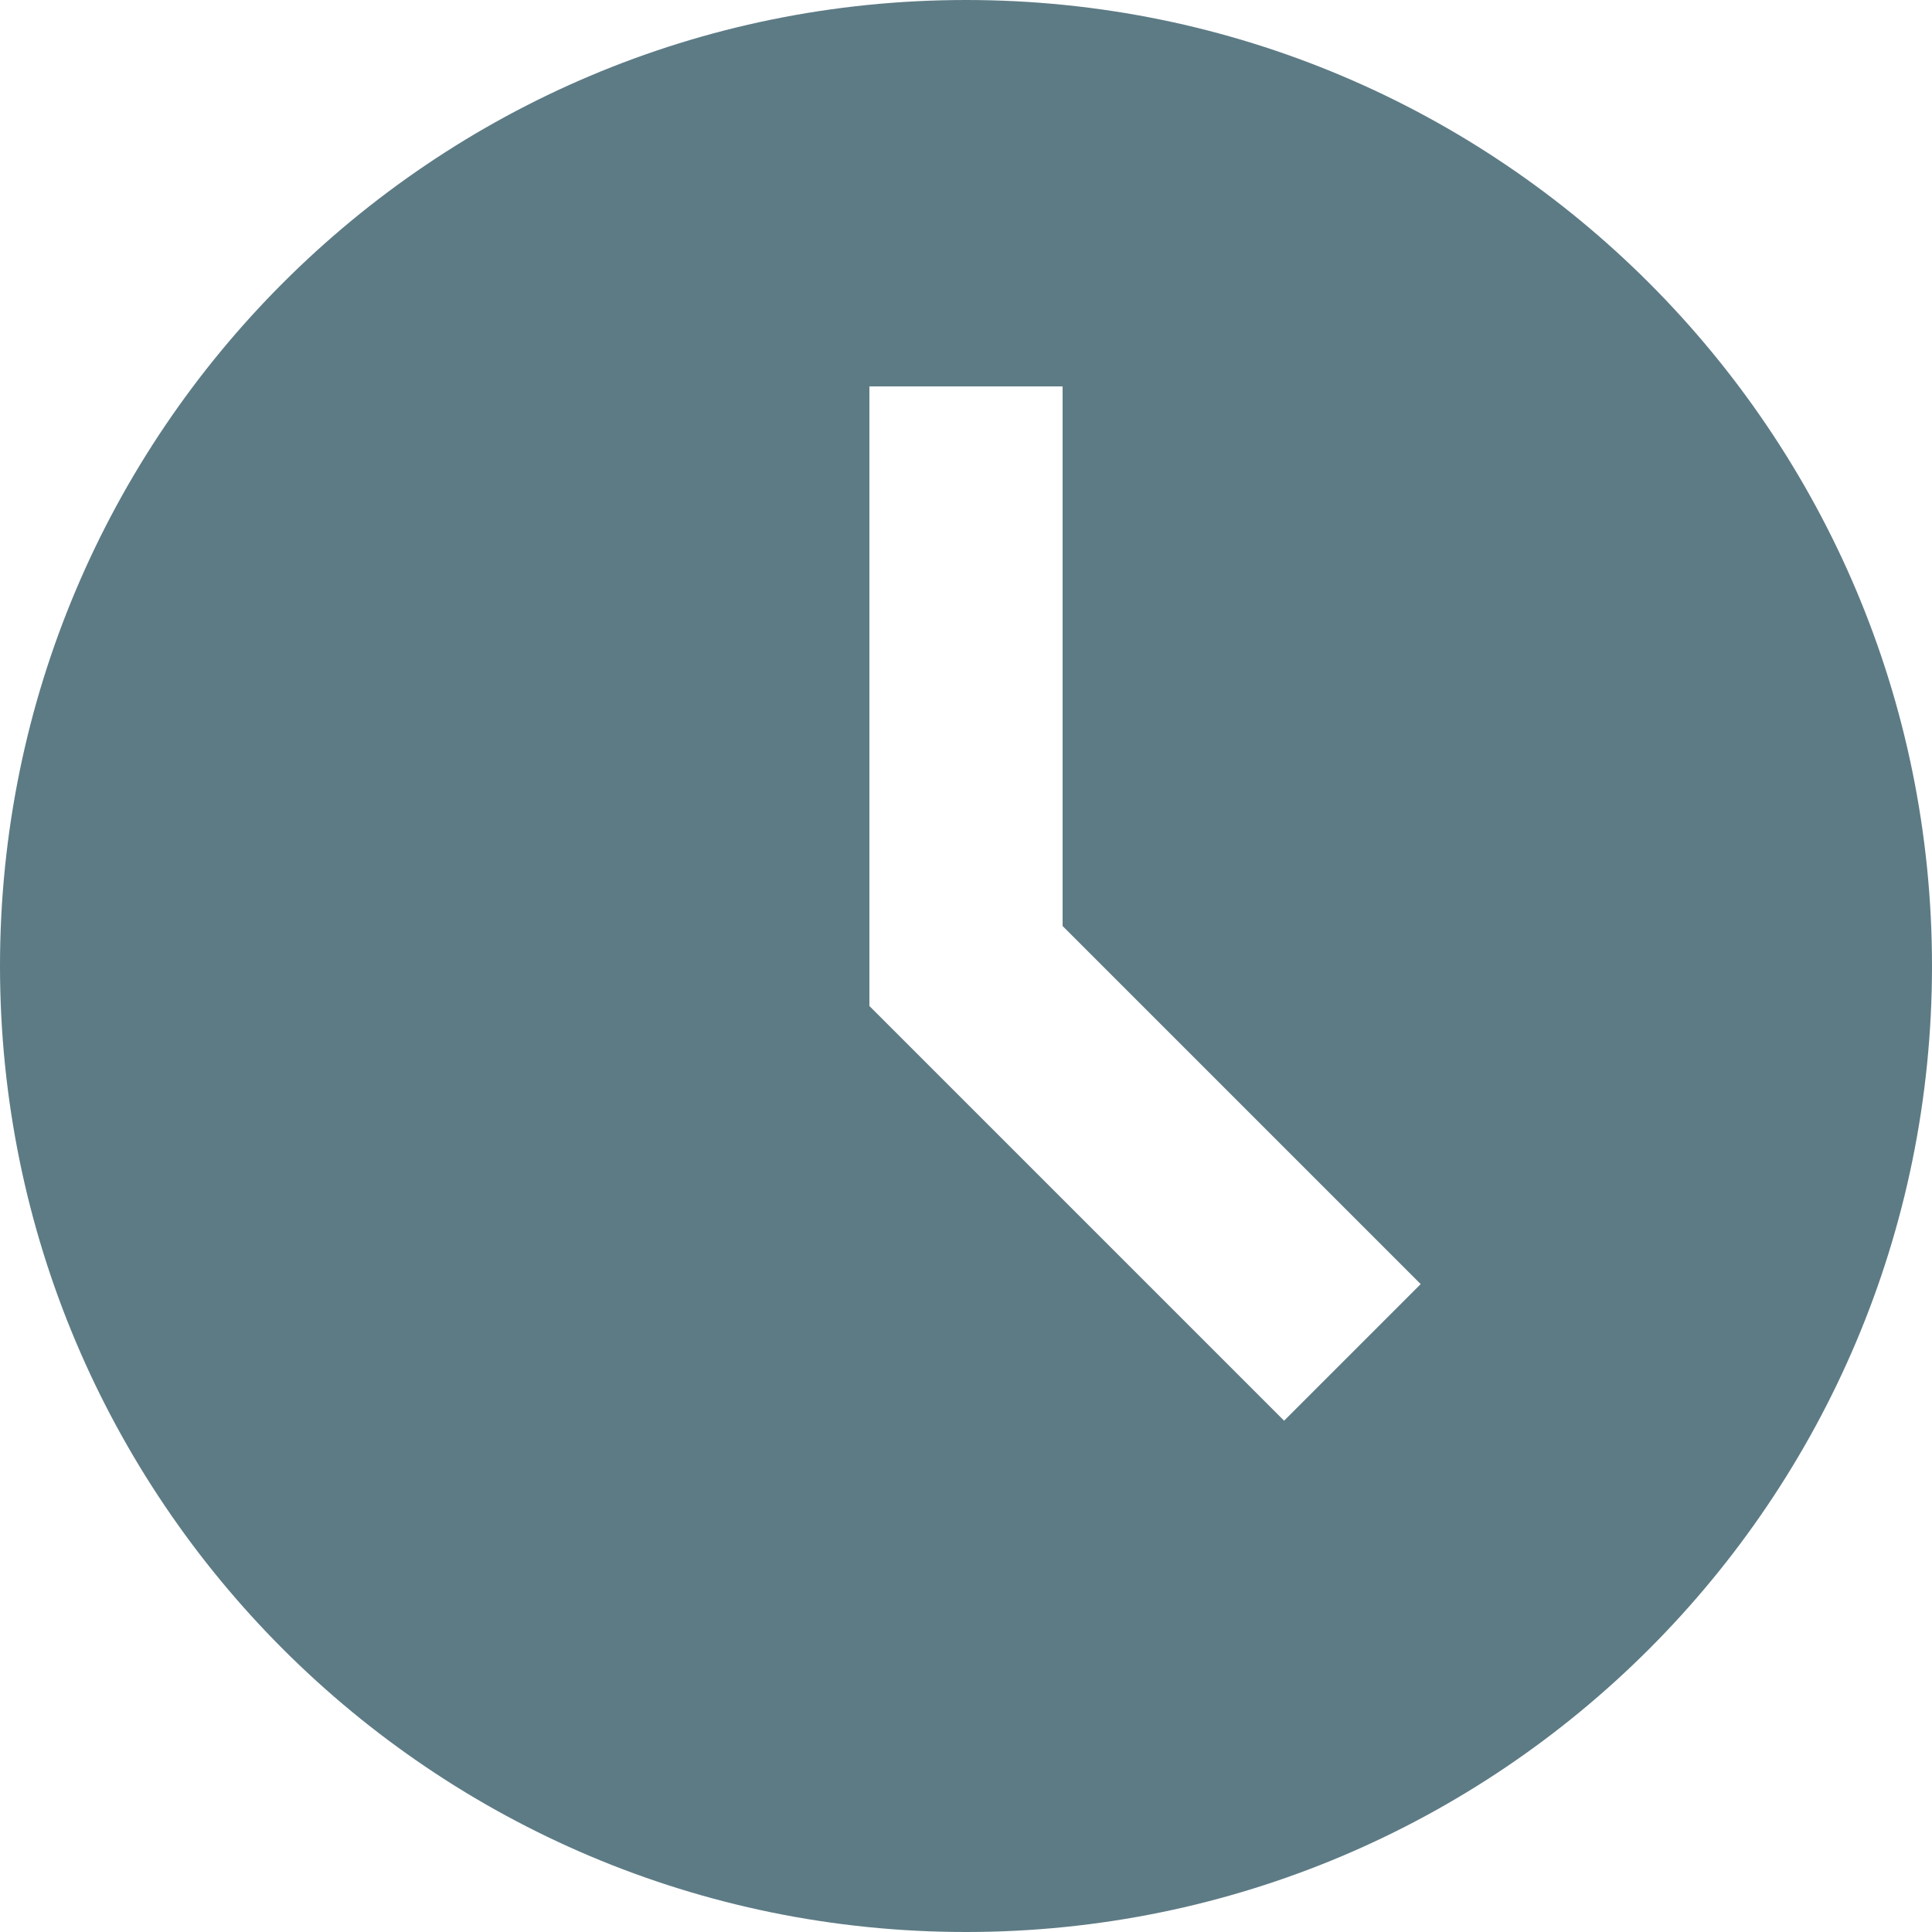
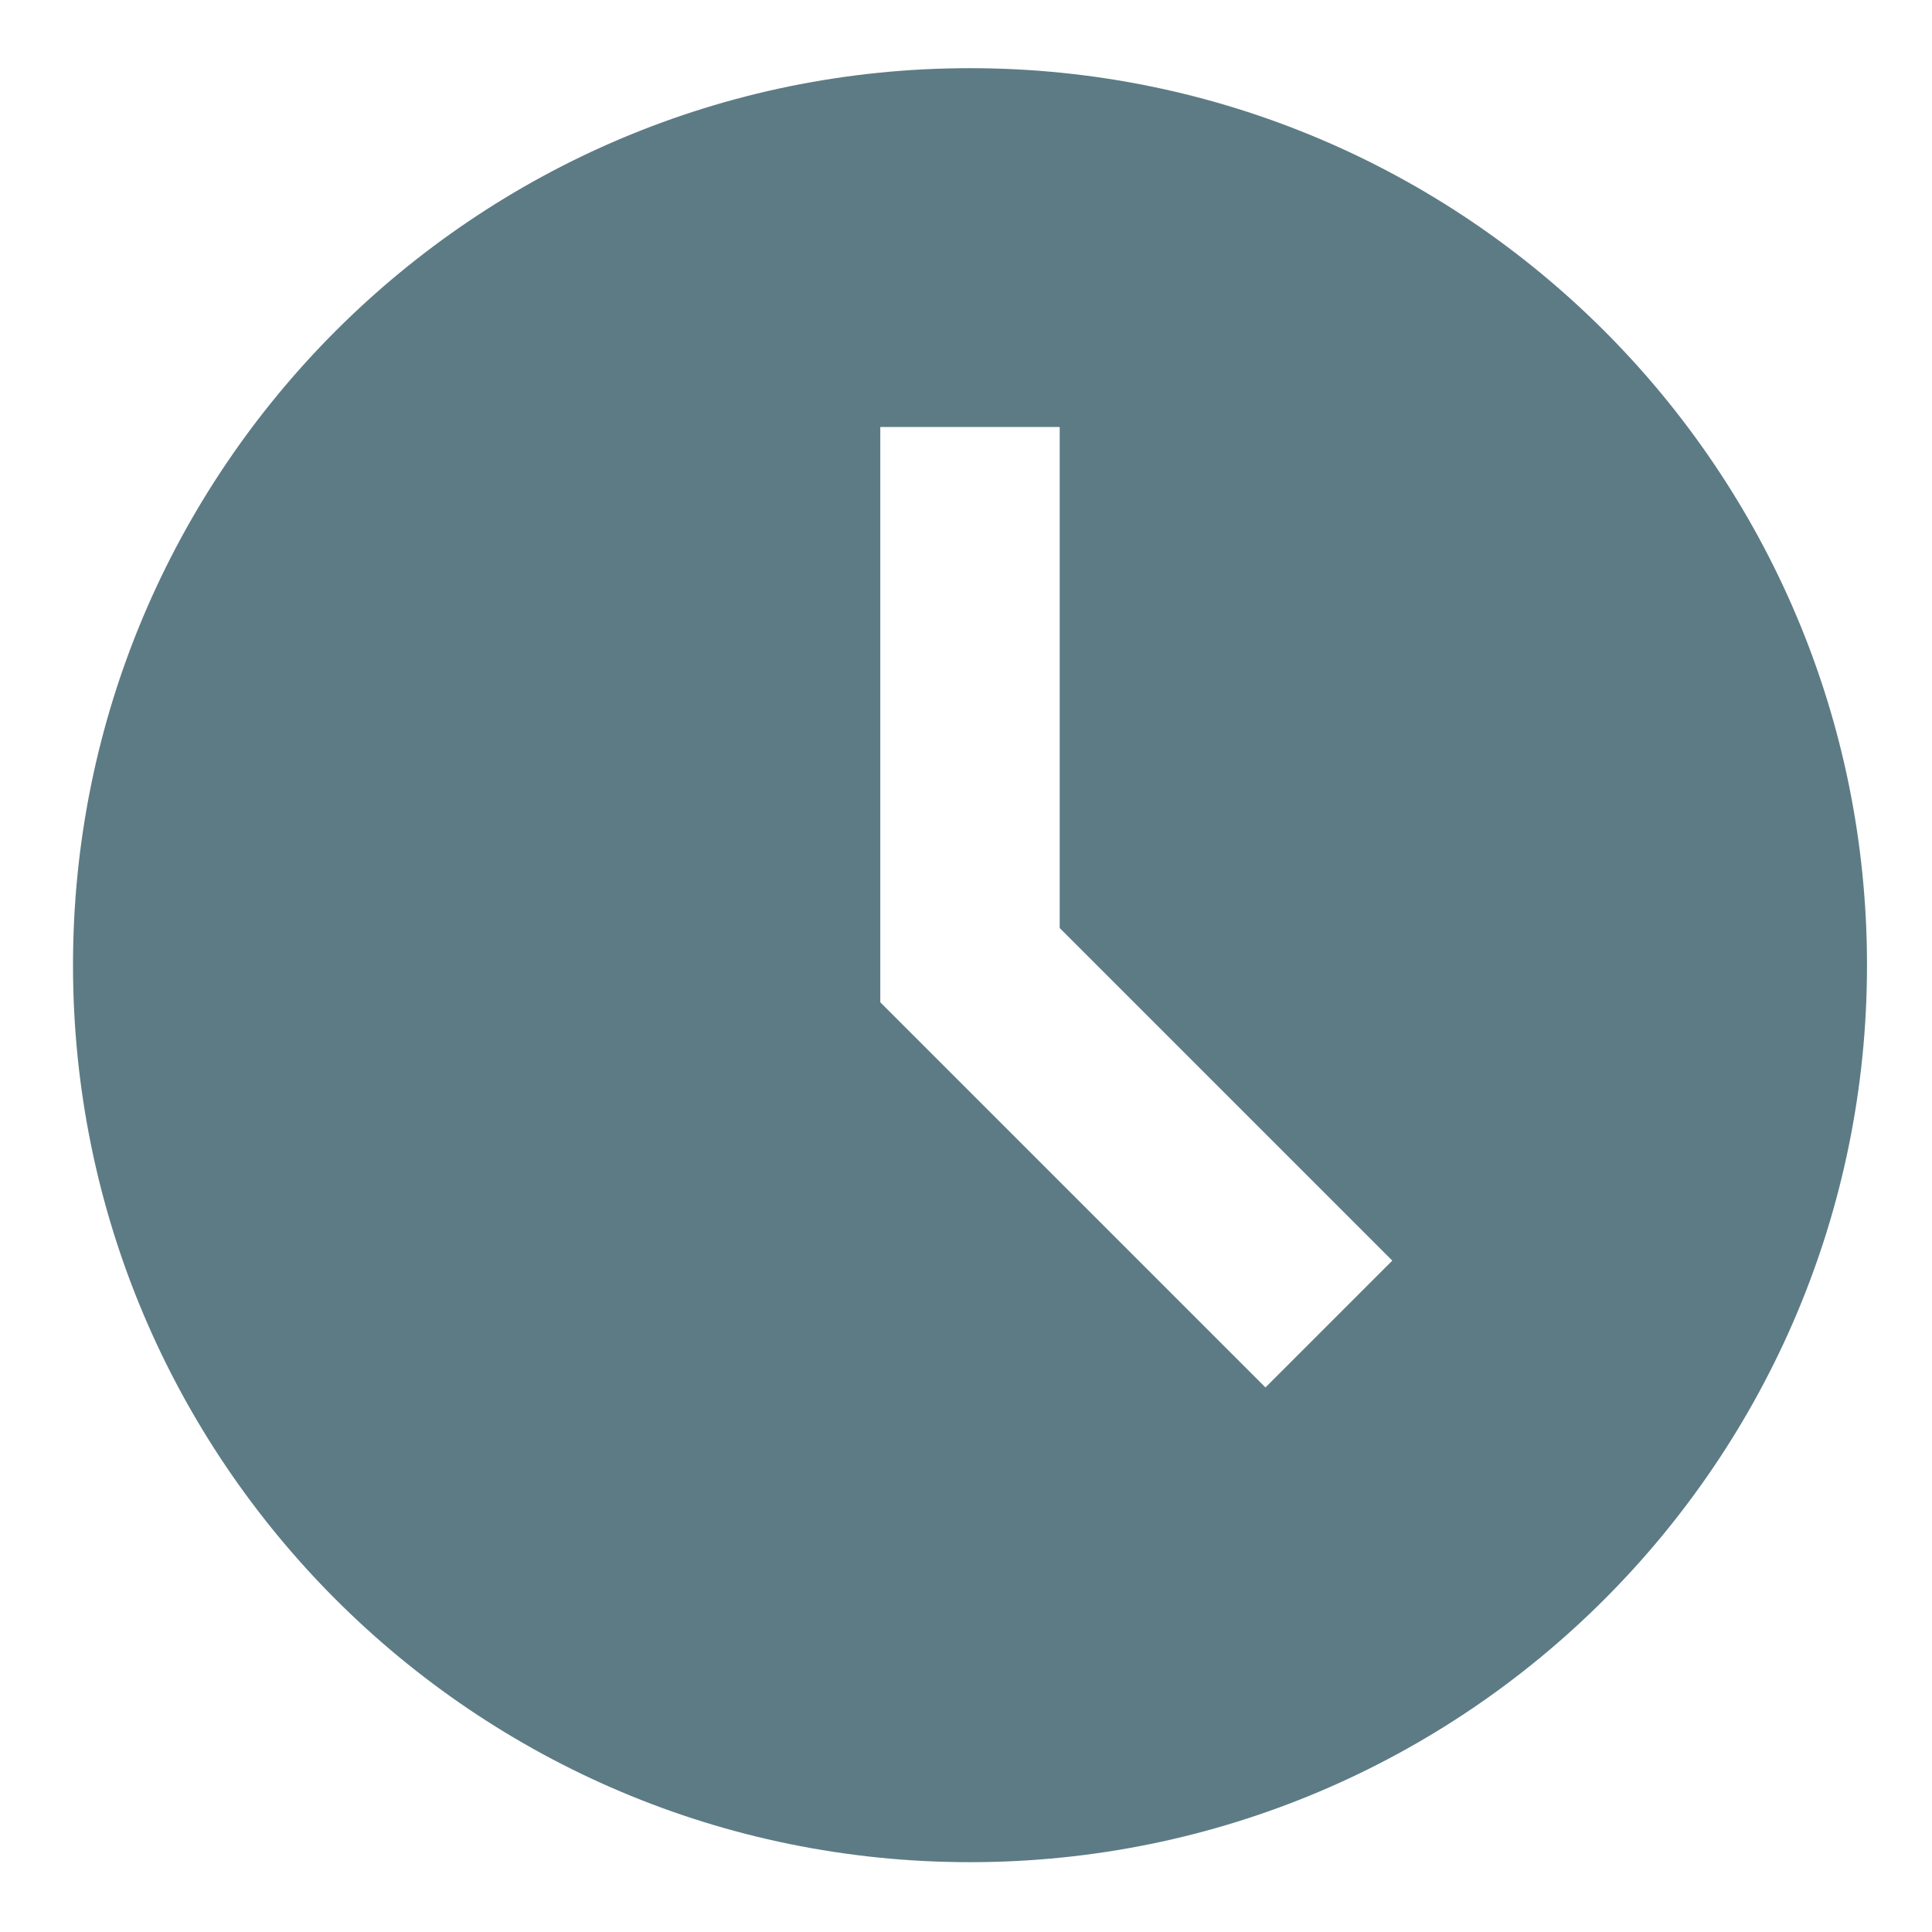
- <svg xmlns="http://www.w3.org/2000/svg" width="16" height="16" viewBox="0 0 20 20" fill="none">
-   <path d="M10 0C4.477 0 0 4.477 0 10C0 15.523 4.477 20 10 20C15.523 20 20 15.523 20 10C20 4.477 15.523 0 10 0ZM13.293 14.707L9 10.414V4H11V9.586L14.707 13.293L13.293 14.707Z" fill="#194352" fill-opacity="0.7" />
+ <svg xmlns="http://www.w3.org/2000/svg" width="14" height="14" viewBox="0 0 14 14" fill="none">
+   <path d="M7.029 0.494C3.439 0.494 0.529 3.404 0.529 6.994C0.529 10.584 3.439 13.494 7.029 13.494C10.619 13.494 13.529 10.584 13.529 6.994C13.529 3.404 10.619 0.494 7.029 0.494ZM9.17 10.054L6.379 7.263V3.094H7.679V6.725L10.089 9.135L9.17 10.054Z" fill="#194352" fill-opacity="0.7" />
</svg>
